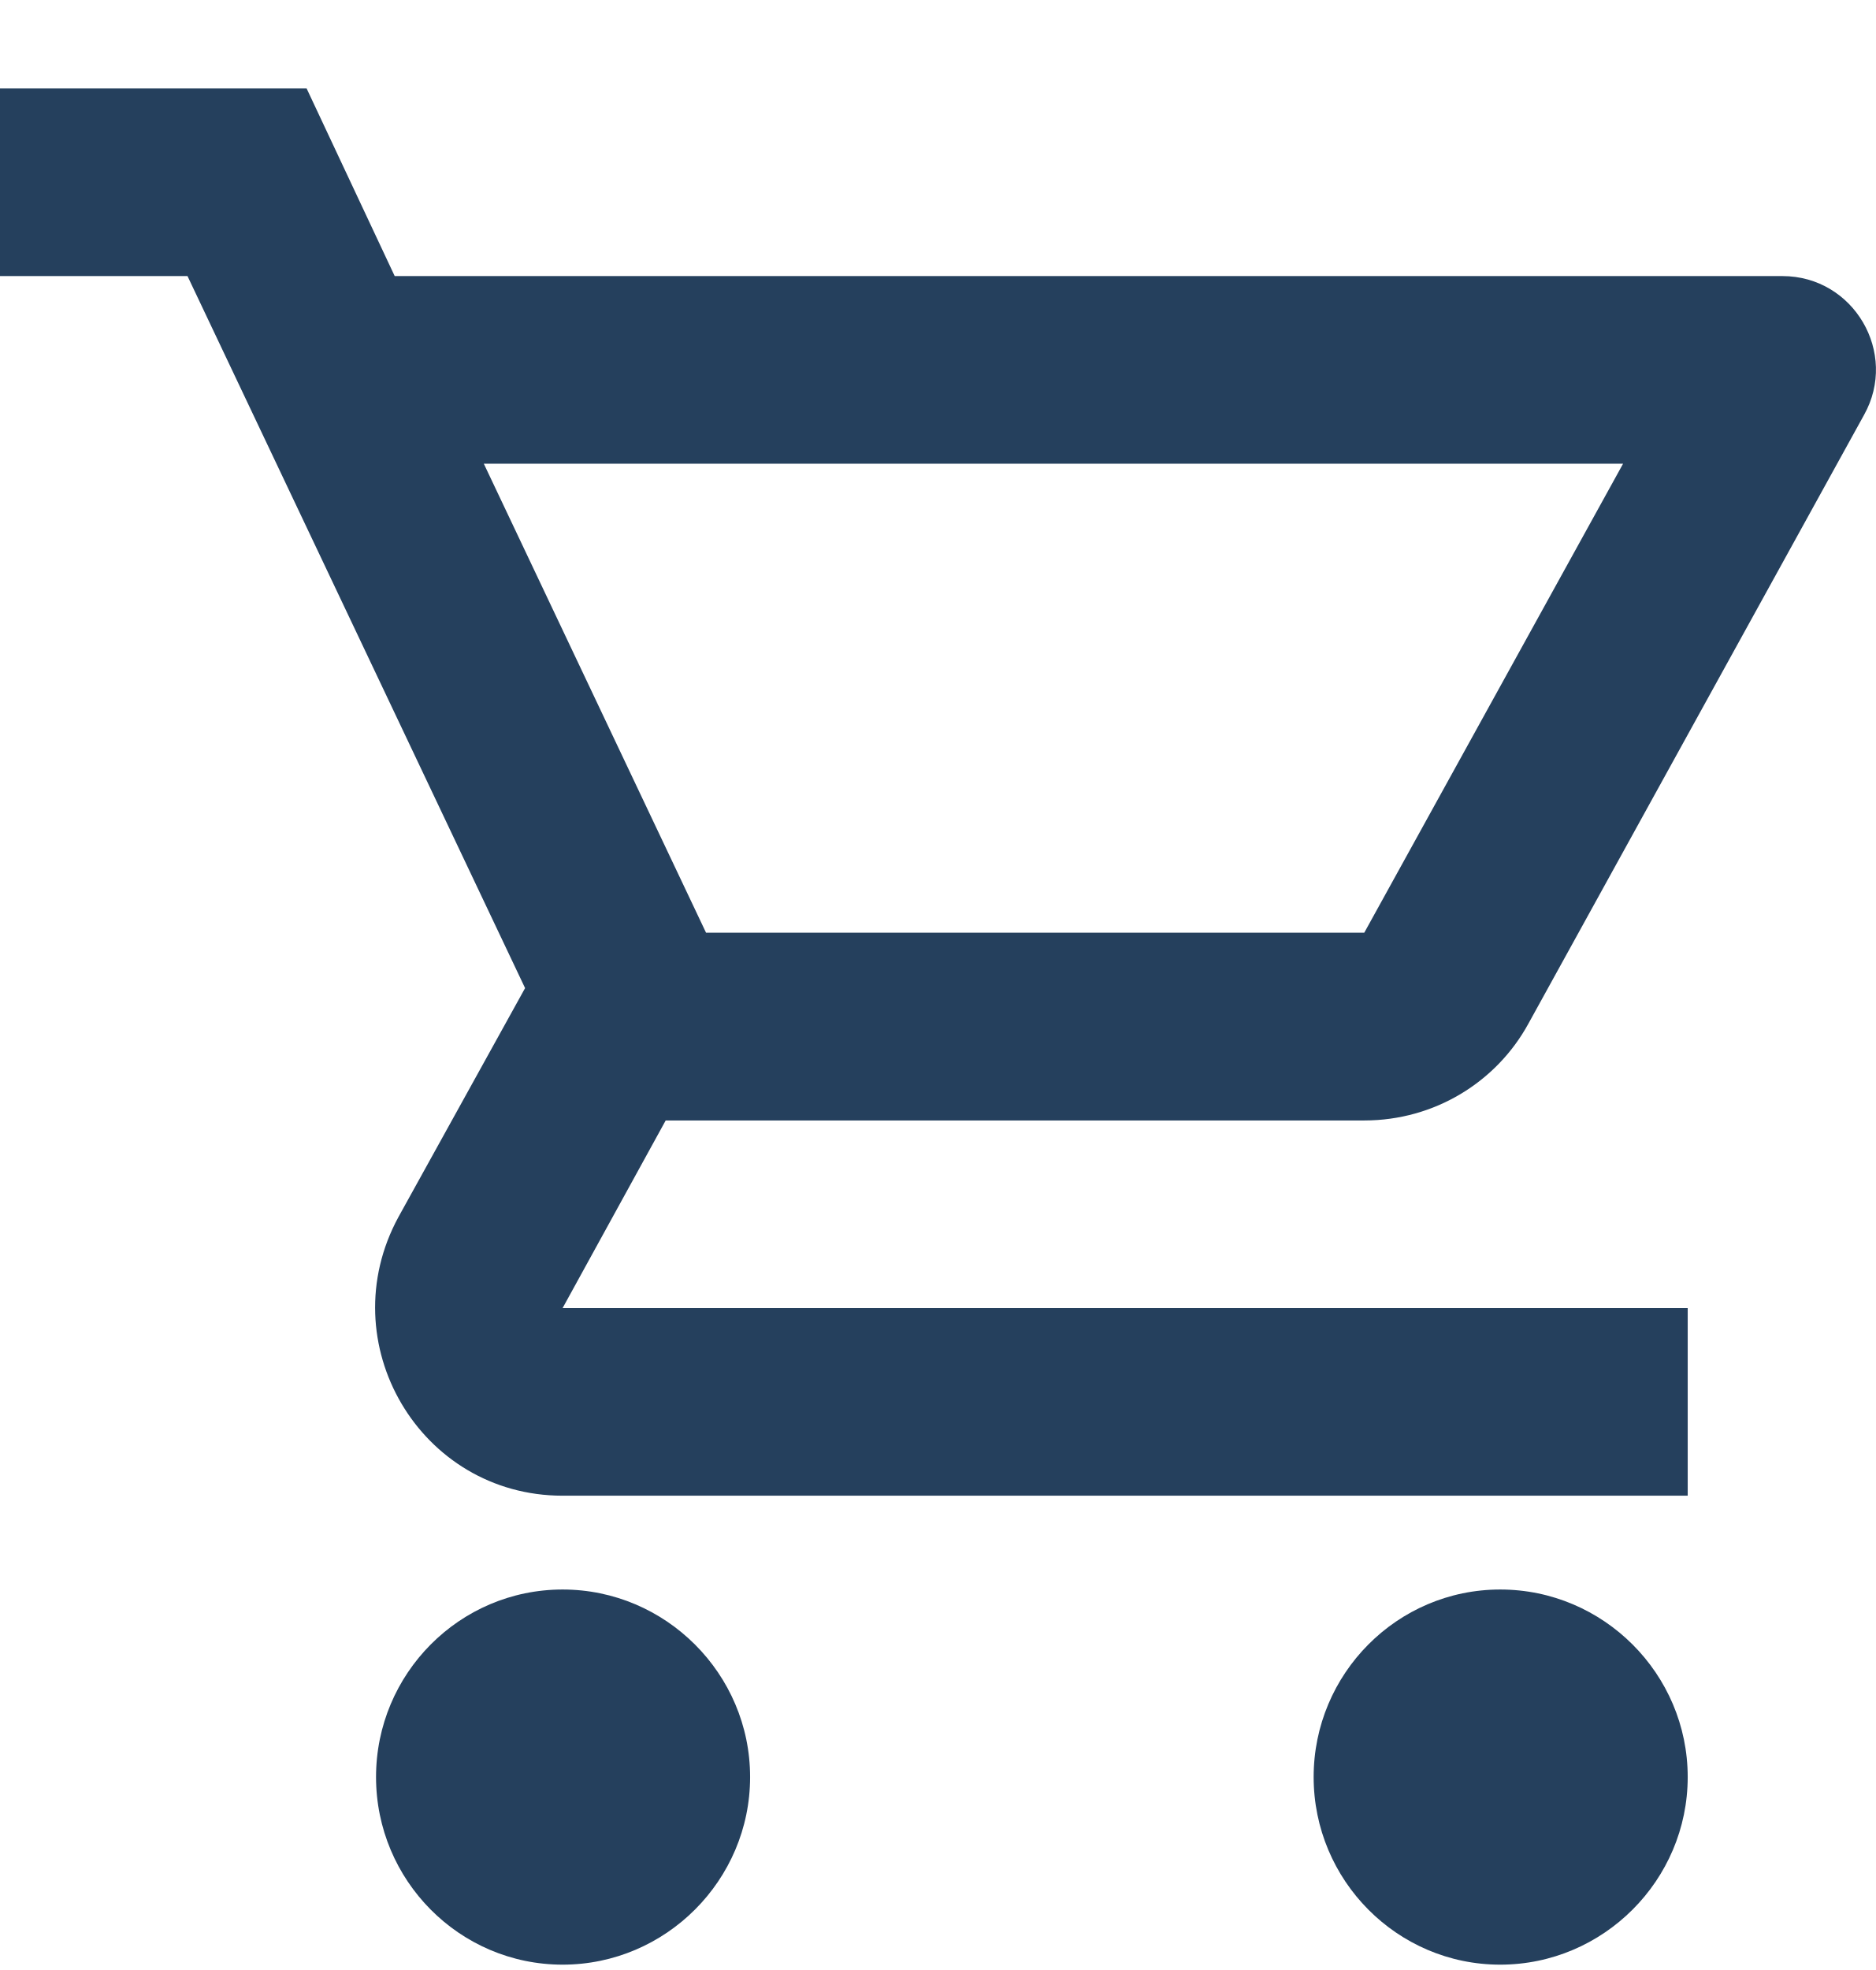
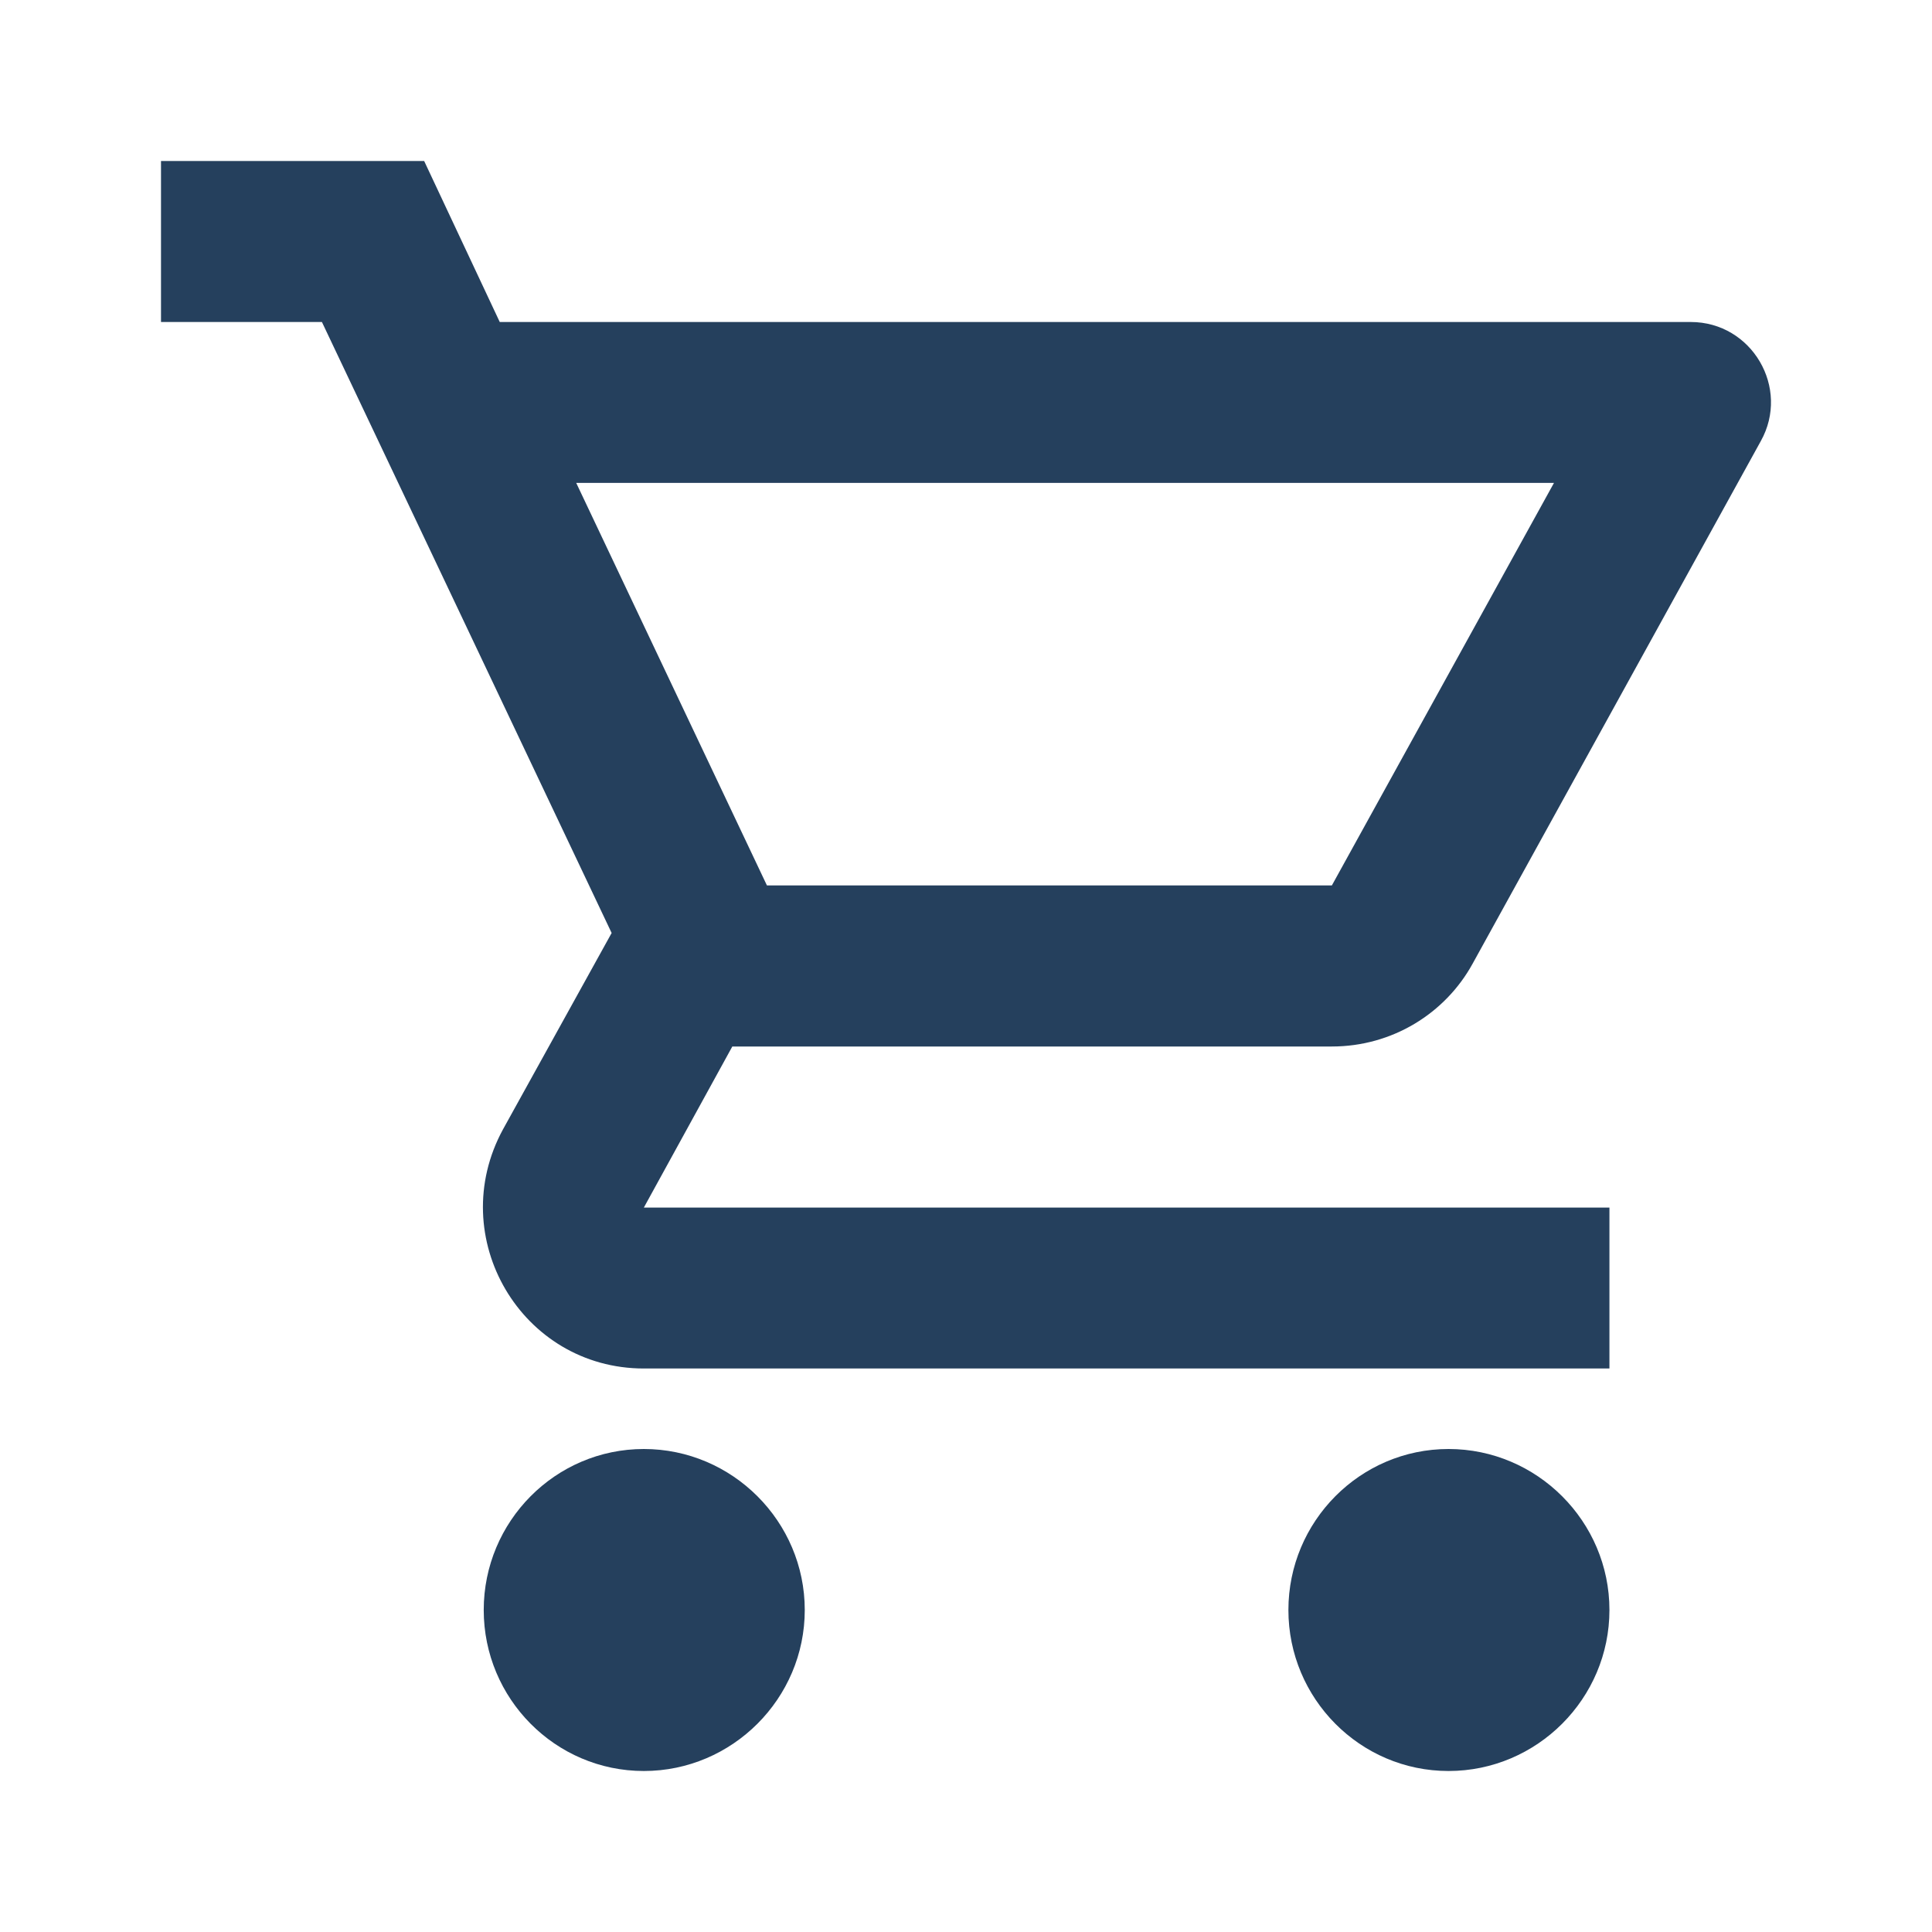
- <svg xmlns="http://www.w3.org/2000/svg" width="20" height="21" viewBox="0 0 20 21" fill="none">
-   <path fill-rule="evenodd" clip-rule="evenodd" d="M16.294 10.913C15.954 11.534 15.294 11.944 14.545 11.944H7.097L5.998 13.944H17.993V15.944H5.998C4.478 15.944 3.519 14.314 4.248 12.973L5.598 10.533L1.999 2.943H0V0.943H3.269L4.208 2.943H19.003C19.763 2.943 20.242 3.763 19.873 4.423L16.294 10.913ZM17.304 4.943H5.158L7.527 9.942H14.545L17.304 4.943ZM5.998 16.944C4.898 16.944 4.009 17.843 4.009 18.943C4.009 20.043 4.898 20.943 5.998 20.943C7.097 20.943 7.997 20.043 7.997 18.943C7.997 17.843 7.097 16.944 5.998 16.944ZM14.005 18.943C14.005 17.843 14.895 16.944 15.994 16.944C17.094 16.944 17.993 17.843 17.993 18.943C17.993 20.043 17.094 20.943 15.994 20.943C14.895 20.943 14.005 20.043 14.005 18.943Z" fill="#25405D" />
+ <svg xmlns="http://www.w3.org/2000/svg" width="24" height="24" viewBox="0 0 24 24" fill="none">
+   <path fill-rule="evenodd" clip-rule="evenodd" d="M18.294 11.97C17.954 12.59 17.294 13 16.545 13H9.097L7.998 15.001H19.993V17H7.998C6.478 17 5.519 15.37 6.248 14.03L7.598 11.59L3.999 4H2V2H5.269L6.208 4H21.003C21.763 4 22.242 4.82 21.873 5.48L18.294 11.97ZM19.304 5.999H7.158L9.527 10.999H16.545L19.304 5.999ZM7.998 18C6.898 18 6.009 18.9 6.009 20C6.009 21.1 6.898 22 7.998 22C9.097 22 9.997 21.1 9.997 20C9.997 18.9 9.097 18 7.998 18ZM16.005 20C16.005 18.9 16.895 18 17.994 18C19.094 18 19.993 18.9 19.993 20C19.993 21.1 19.094 22 17.994 22C16.895 22 16.005 21.1 16.005 20Z" fill="#25405D" />
</svg>
